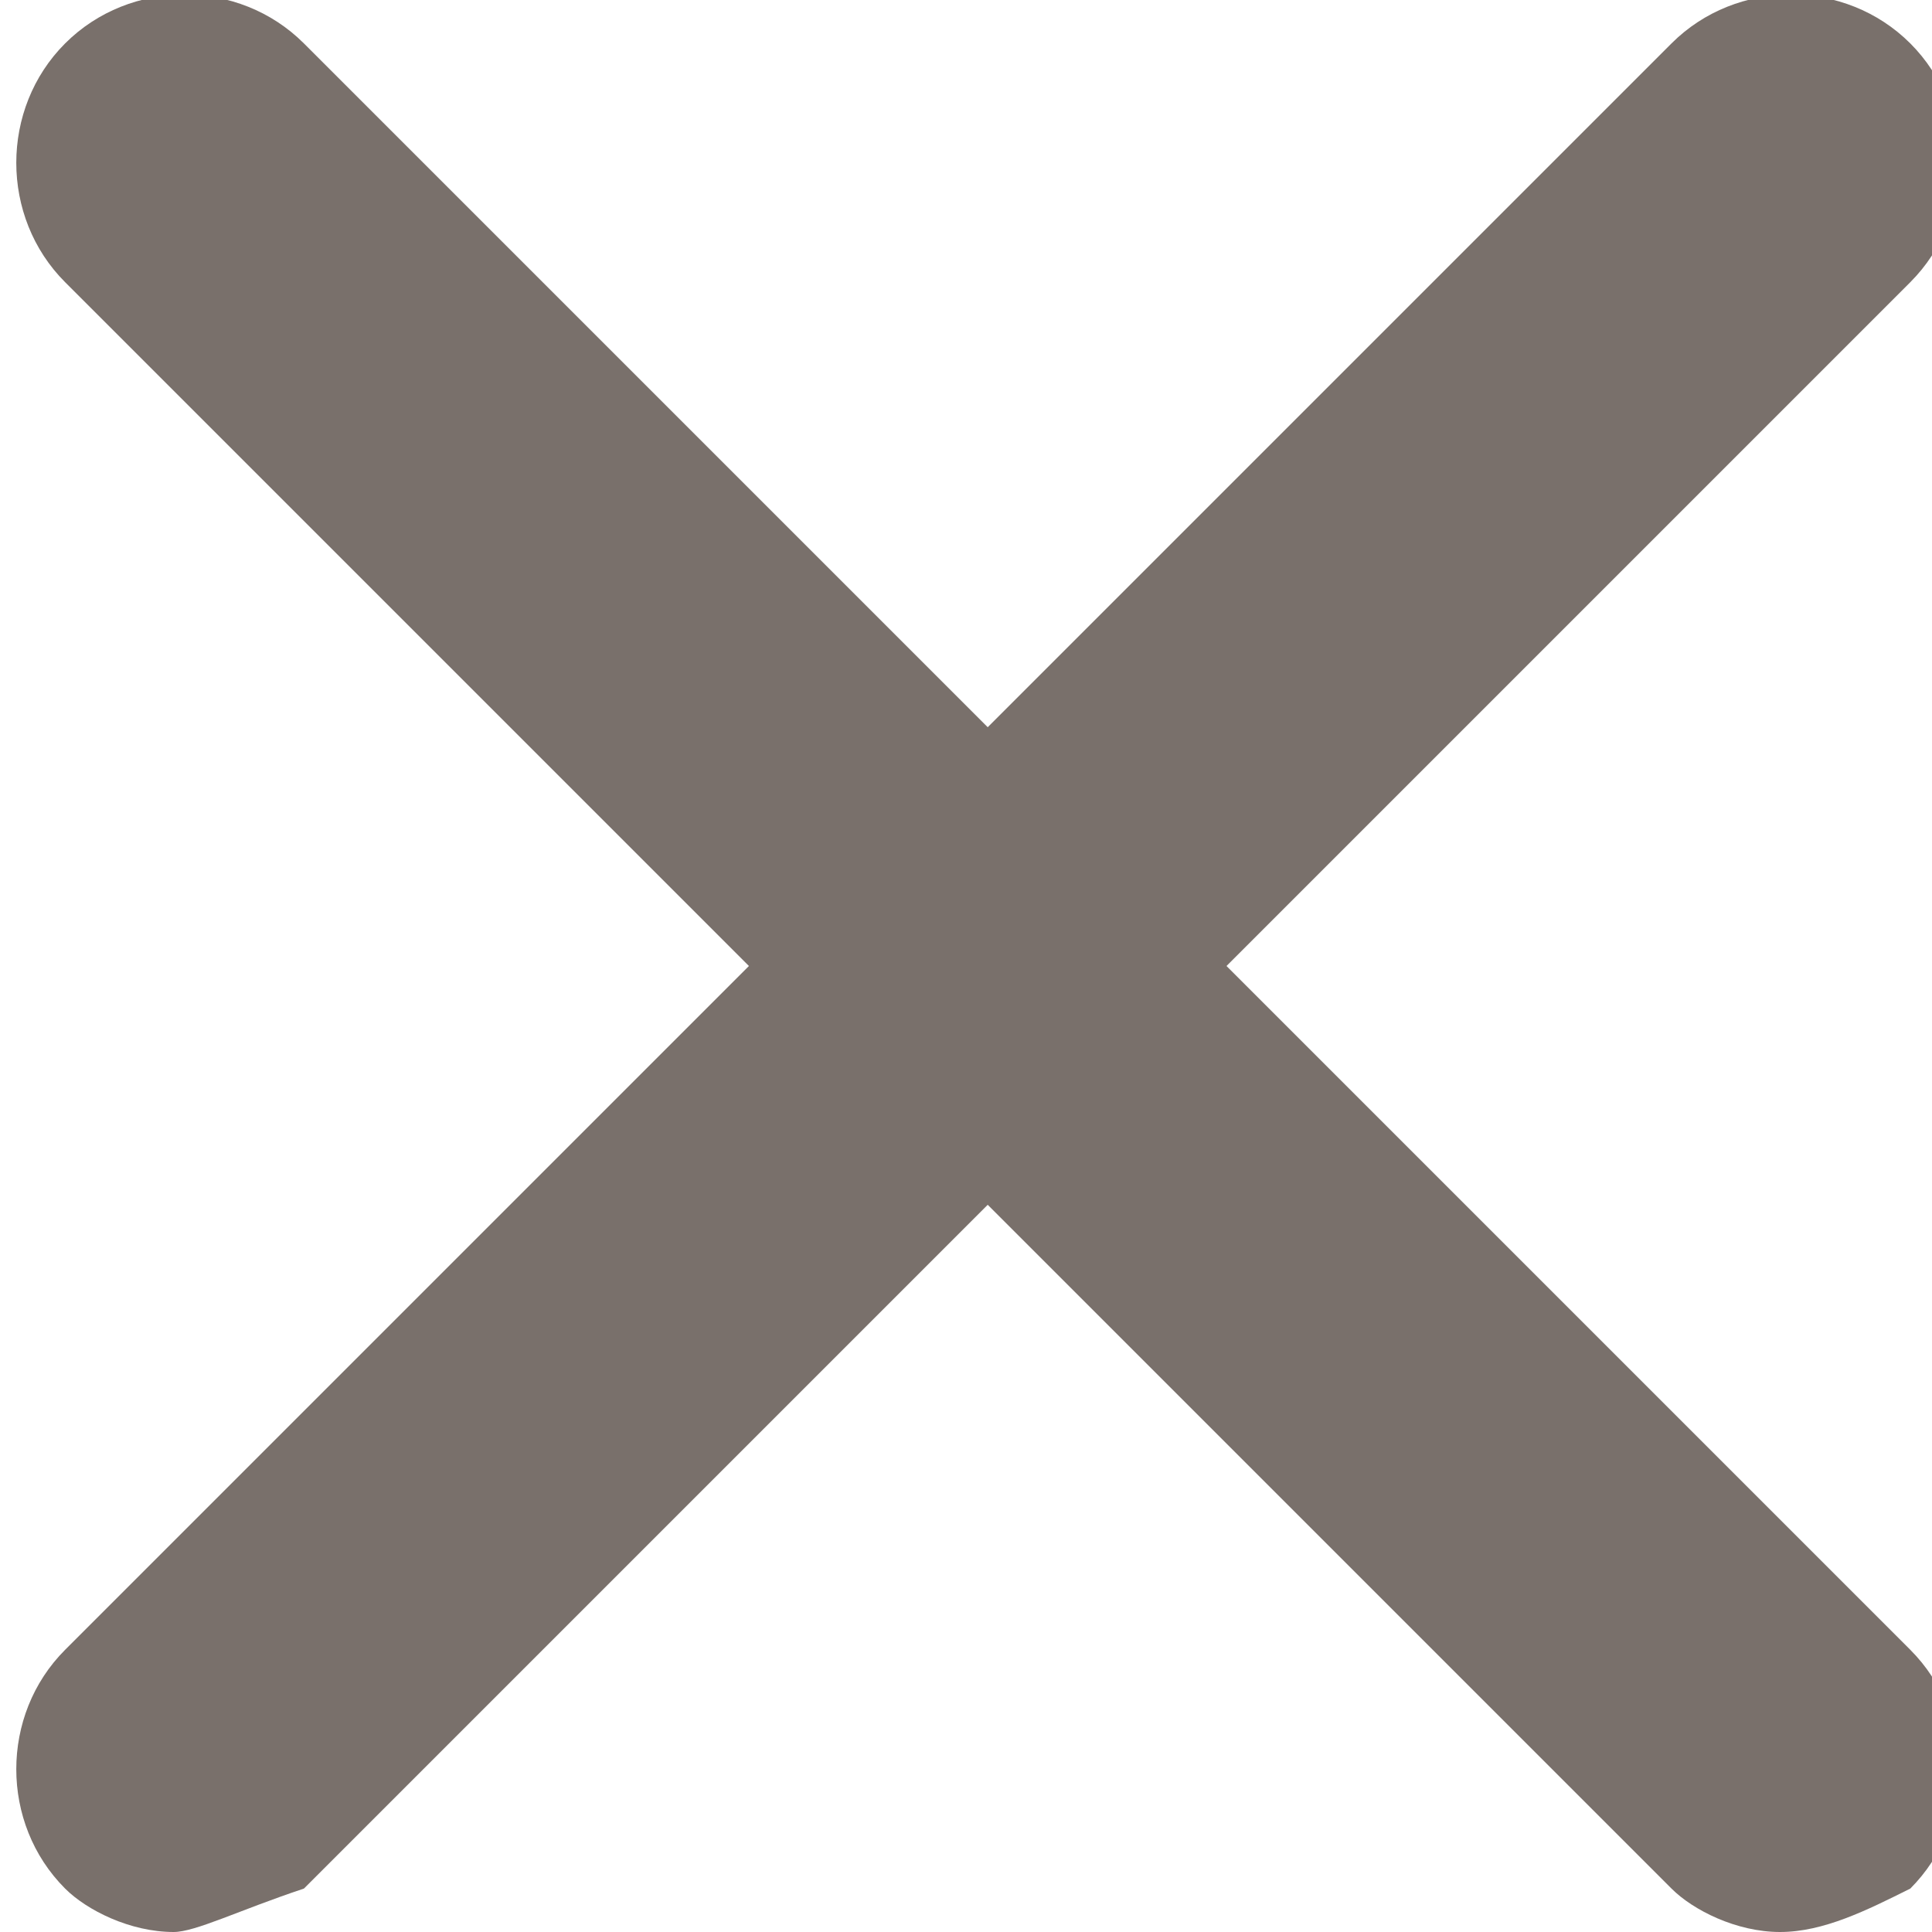
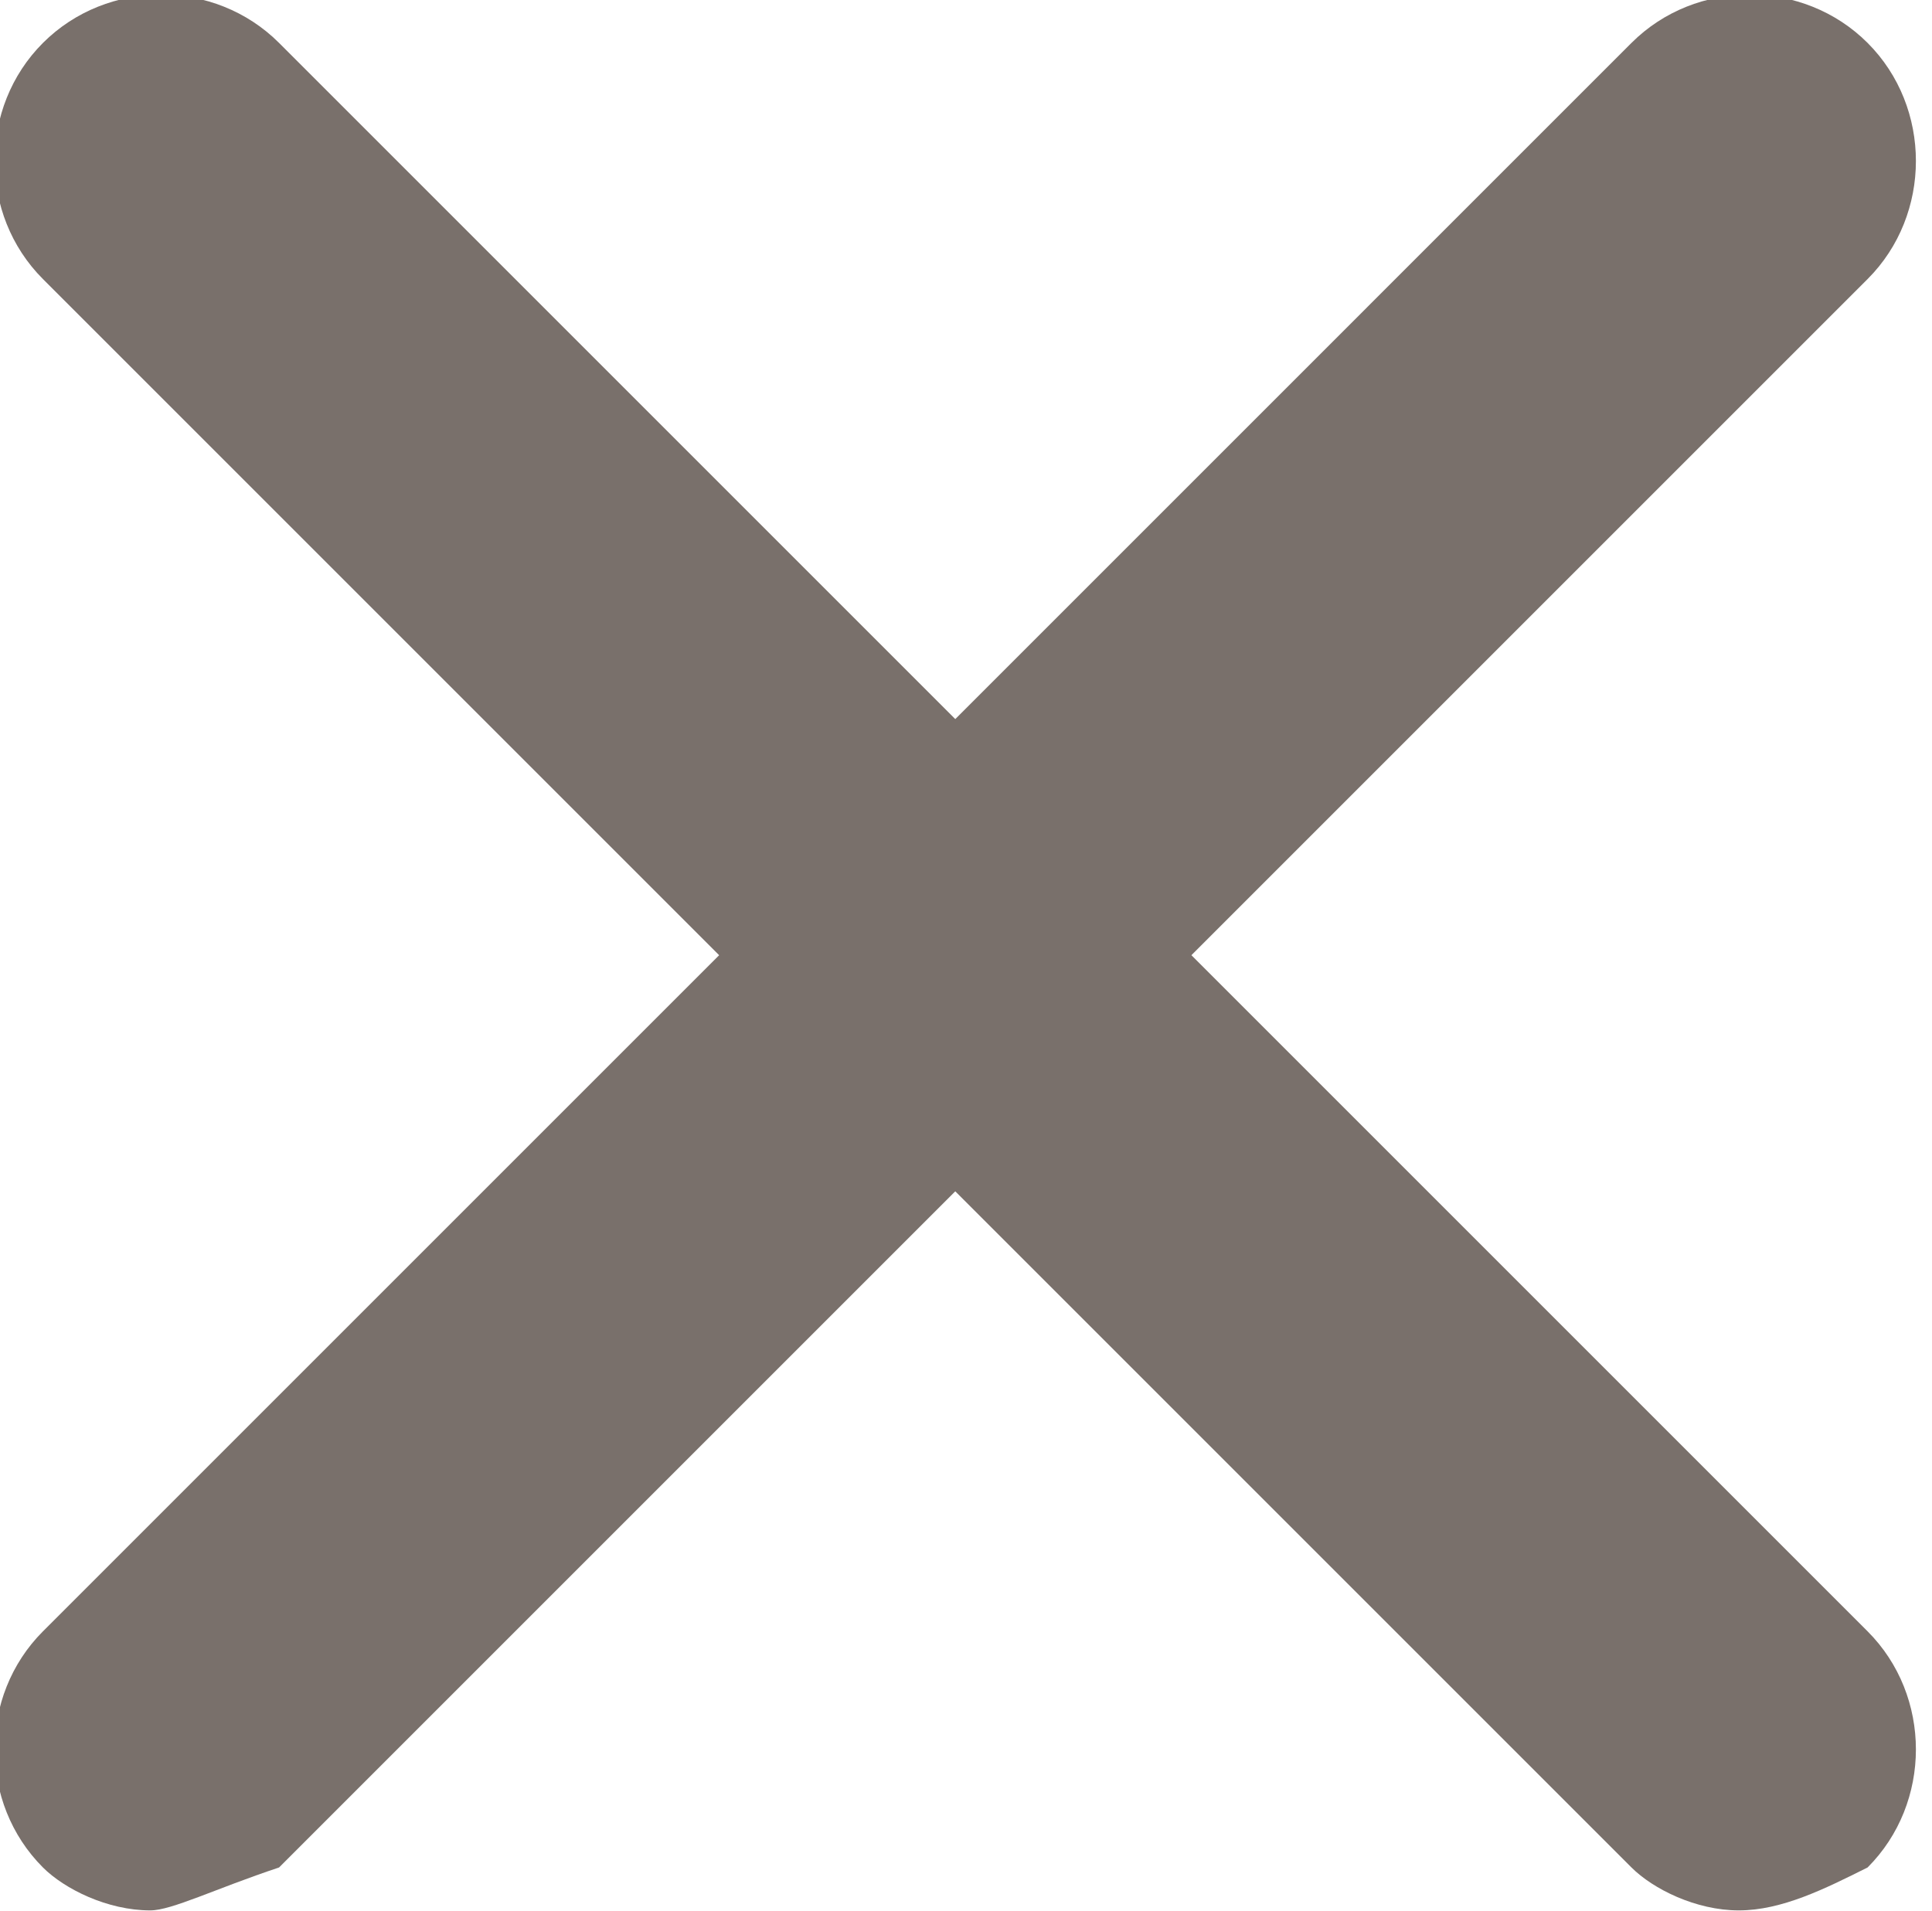
- <svg xmlns="http://www.w3.org/2000/svg" xmlns:xlink="http://www.w3.org/1999/xlink" version="1.1" id="Layer_1" x="0px" y="0px" viewBox="-289 392.1 8.9 8.9" style="enable-background:new -289 392.1 8.9 8.9;" xml:space="preserve">
+ <svg xmlns="http://www.w3.org/2000/svg" version="1.1" id="Layer_1" x="0px" y="0px" viewBox="-589.9 784.2 9 8.9" style="enable-background:new -589.9 784.2 9 8.9;" xml:space="preserve">
  <style type="text/css">
- 	.st0{clip-path:url(#SVGID_2_);fill:#79706B;}
+ 	.st0{fill:#79706B;}
</style>
  <g>
-     <defs>
-       <rect id="SVGID_1_" x="-289" y="392.1" width="8.9" height="8.9" />
-     </defs>
-     <clipPath id="SVGID_2_">
-       <use xlink:href="#SVGID_1_" style="overflow:visible;" />
-     </clipPath>
-     <path class="st0" d="M-288.2,401c-0.2,0-0.4-0.1-0.5-0.2c-0.3-0.3-0.3-0.8,0-1.1l7.4-7.4c0.3-0.3,0.8-0.3,1.1,0   c0.3,0.3,0.3,0.8,0,1.1l-7.4,7.4C-287.9,400.9-288.1,401-288.2,401z" />
-     <path class="st0" d="M-280.8,401c-0.2,0-0.4-0.1-0.5-0.2l-7.4-7.4c-0.3-0.3-0.3-0.8,0-1.1c0.3-0.3,0.8-0.3,1.1,0l7.4,7.4   c0.3,0.3,0.3,0.8,0,1.1C-280.4,400.9-280.6,401-280.8,401z" />
+     <g>
+       <path class="st0" d="M-589.2,793.1c-0.2,0-0.4-0.1-0.5-0.2c-0.3-0.3-0.3-0.8,0-1.1l7.4-7.4c0.3-0.3,0.8-0.3,1.1,0s0.3,0.8,0,1.1    l-7.4,7.4C-588.9,793-589.1,793.1-589.2,793.1z" />
+     </g>
+     <g>
+       <path class="st0" d="M-581.8,793.1c-0.2,0-0.4-0.1-0.5-0.2l-7.4-7.4c-0.3-0.3-0.3-0.8,0-1.1c0.3-0.3,0.8-0.3,1.1,0l7.4,7.4    c0.3,0.3,0.3,0.8,0,1.1C-581.4,793-581.6,793.1-581.8,793.1z" />
+     </g>
  </g>
</svg>
